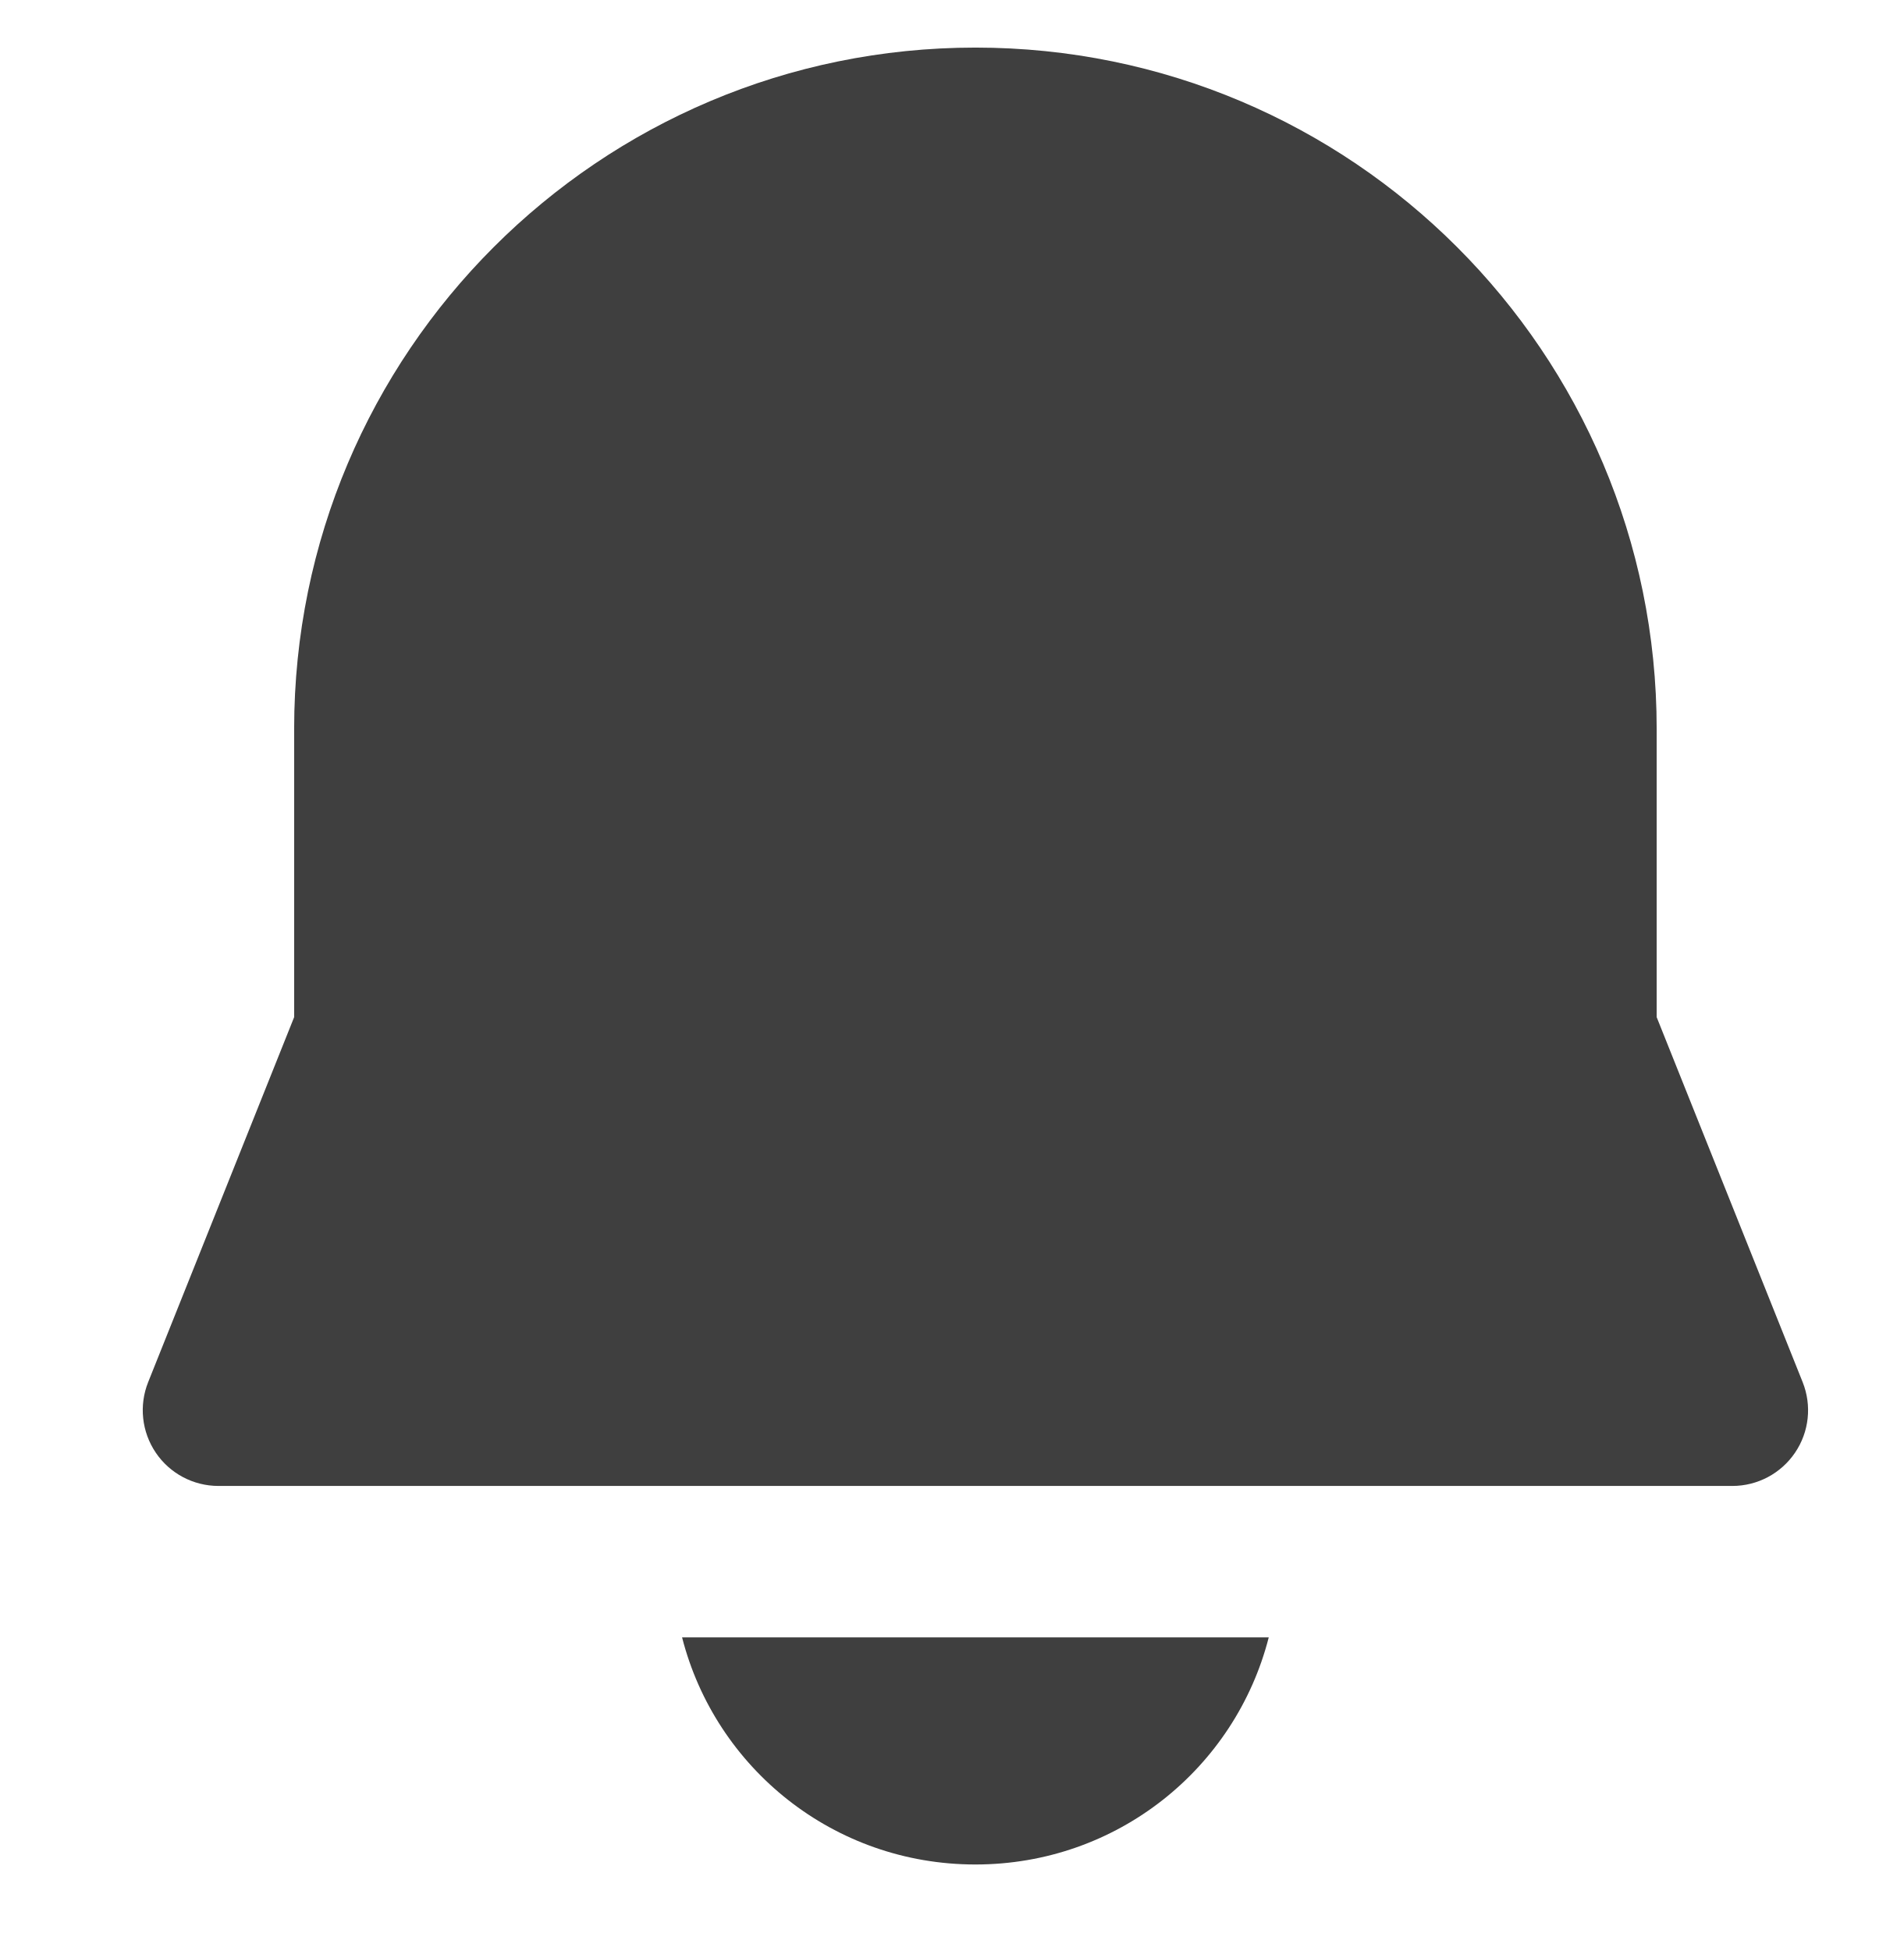
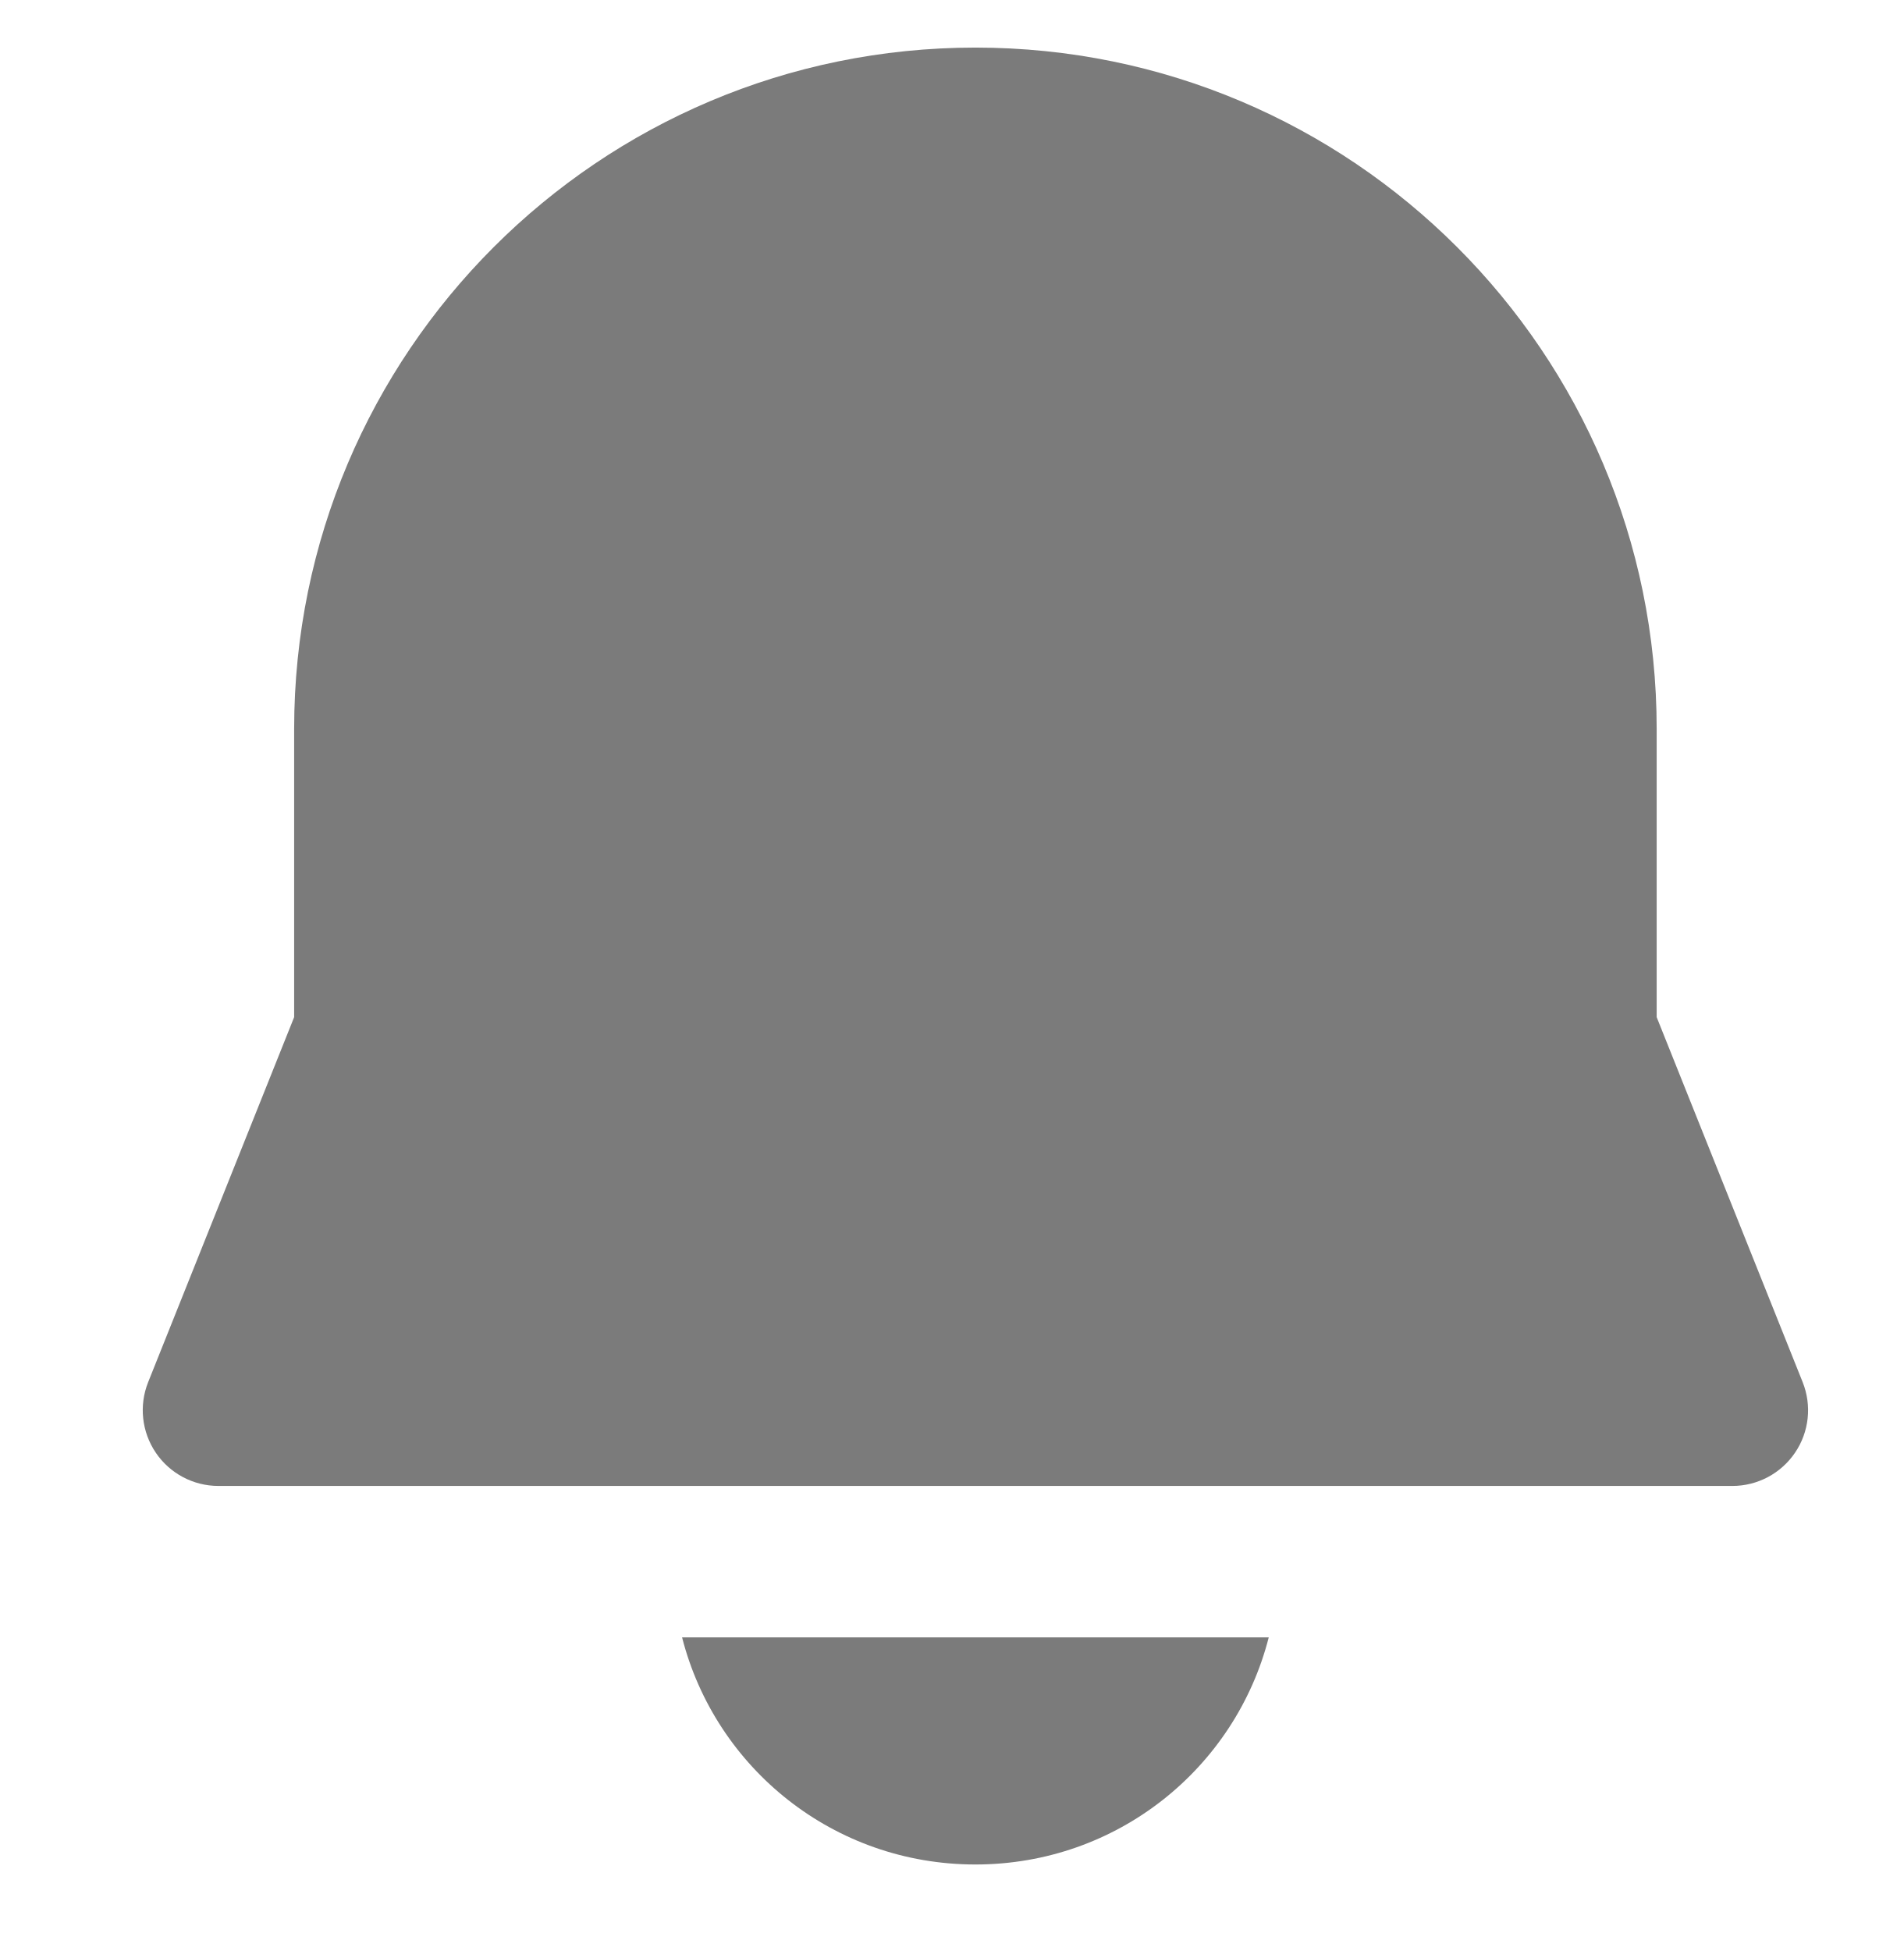
<svg xmlns="http://www.w3.org/2000/svg" width="40" height="41" viewBox="0 0 40 41" fill="none">
-   <path d="M6.182 15.318C6.182 7.41 12.592 1 20.5 1C28.408 1 34.818 7.41 34.818 15.318V21.375L37.886 29.045C38.082 29.536 38.023 30.091 37.726 30.528C37.43 30.965 36.937 31.227 36.409 31.227H4.591C4.063 31.227 3.569 30.965 3.274 30.528C2.978 30.091 2.918 29.535 3.114 29.045L6.182 21.375V15.318Z" fill="#363636" fill-opacity="0.95" />
-   <path d="M14.335 34.409C15.038 37.16 17.523 39.182 20.5 39.182C23.477 39.182 25.962 37.16 26.665 34.409H14.335Z" fill="#363636" fill-opacity="0.95" />
+   <path d="M6.182 15.318C6.182 7.41 12.592 1 20.5 1C28.408 1 34.818 7.41 34.818 15.318V21.375L37.886 29.045C38.082 29.536 38.023 30.091 37.726 30.528C37.43 30.965 36.937 31.227 36.409 31.227H4.591C4.063 31.227 3.569 30.965 3.274 30.528C2.978 30.091 2.918 29.535 3.114 29.045L6.182 21.375V15.318Z" fill="#757575" fill-opacity="0.95" />
+   <path d="M14.335 34.409C15.038 37.16 17.523 39.182 20.5 39.182C23.477 39.182 25.962 37.16 26.665 34.409H14.335Z" fill="#757575" fill-opacity="0.95" />
</svg>
